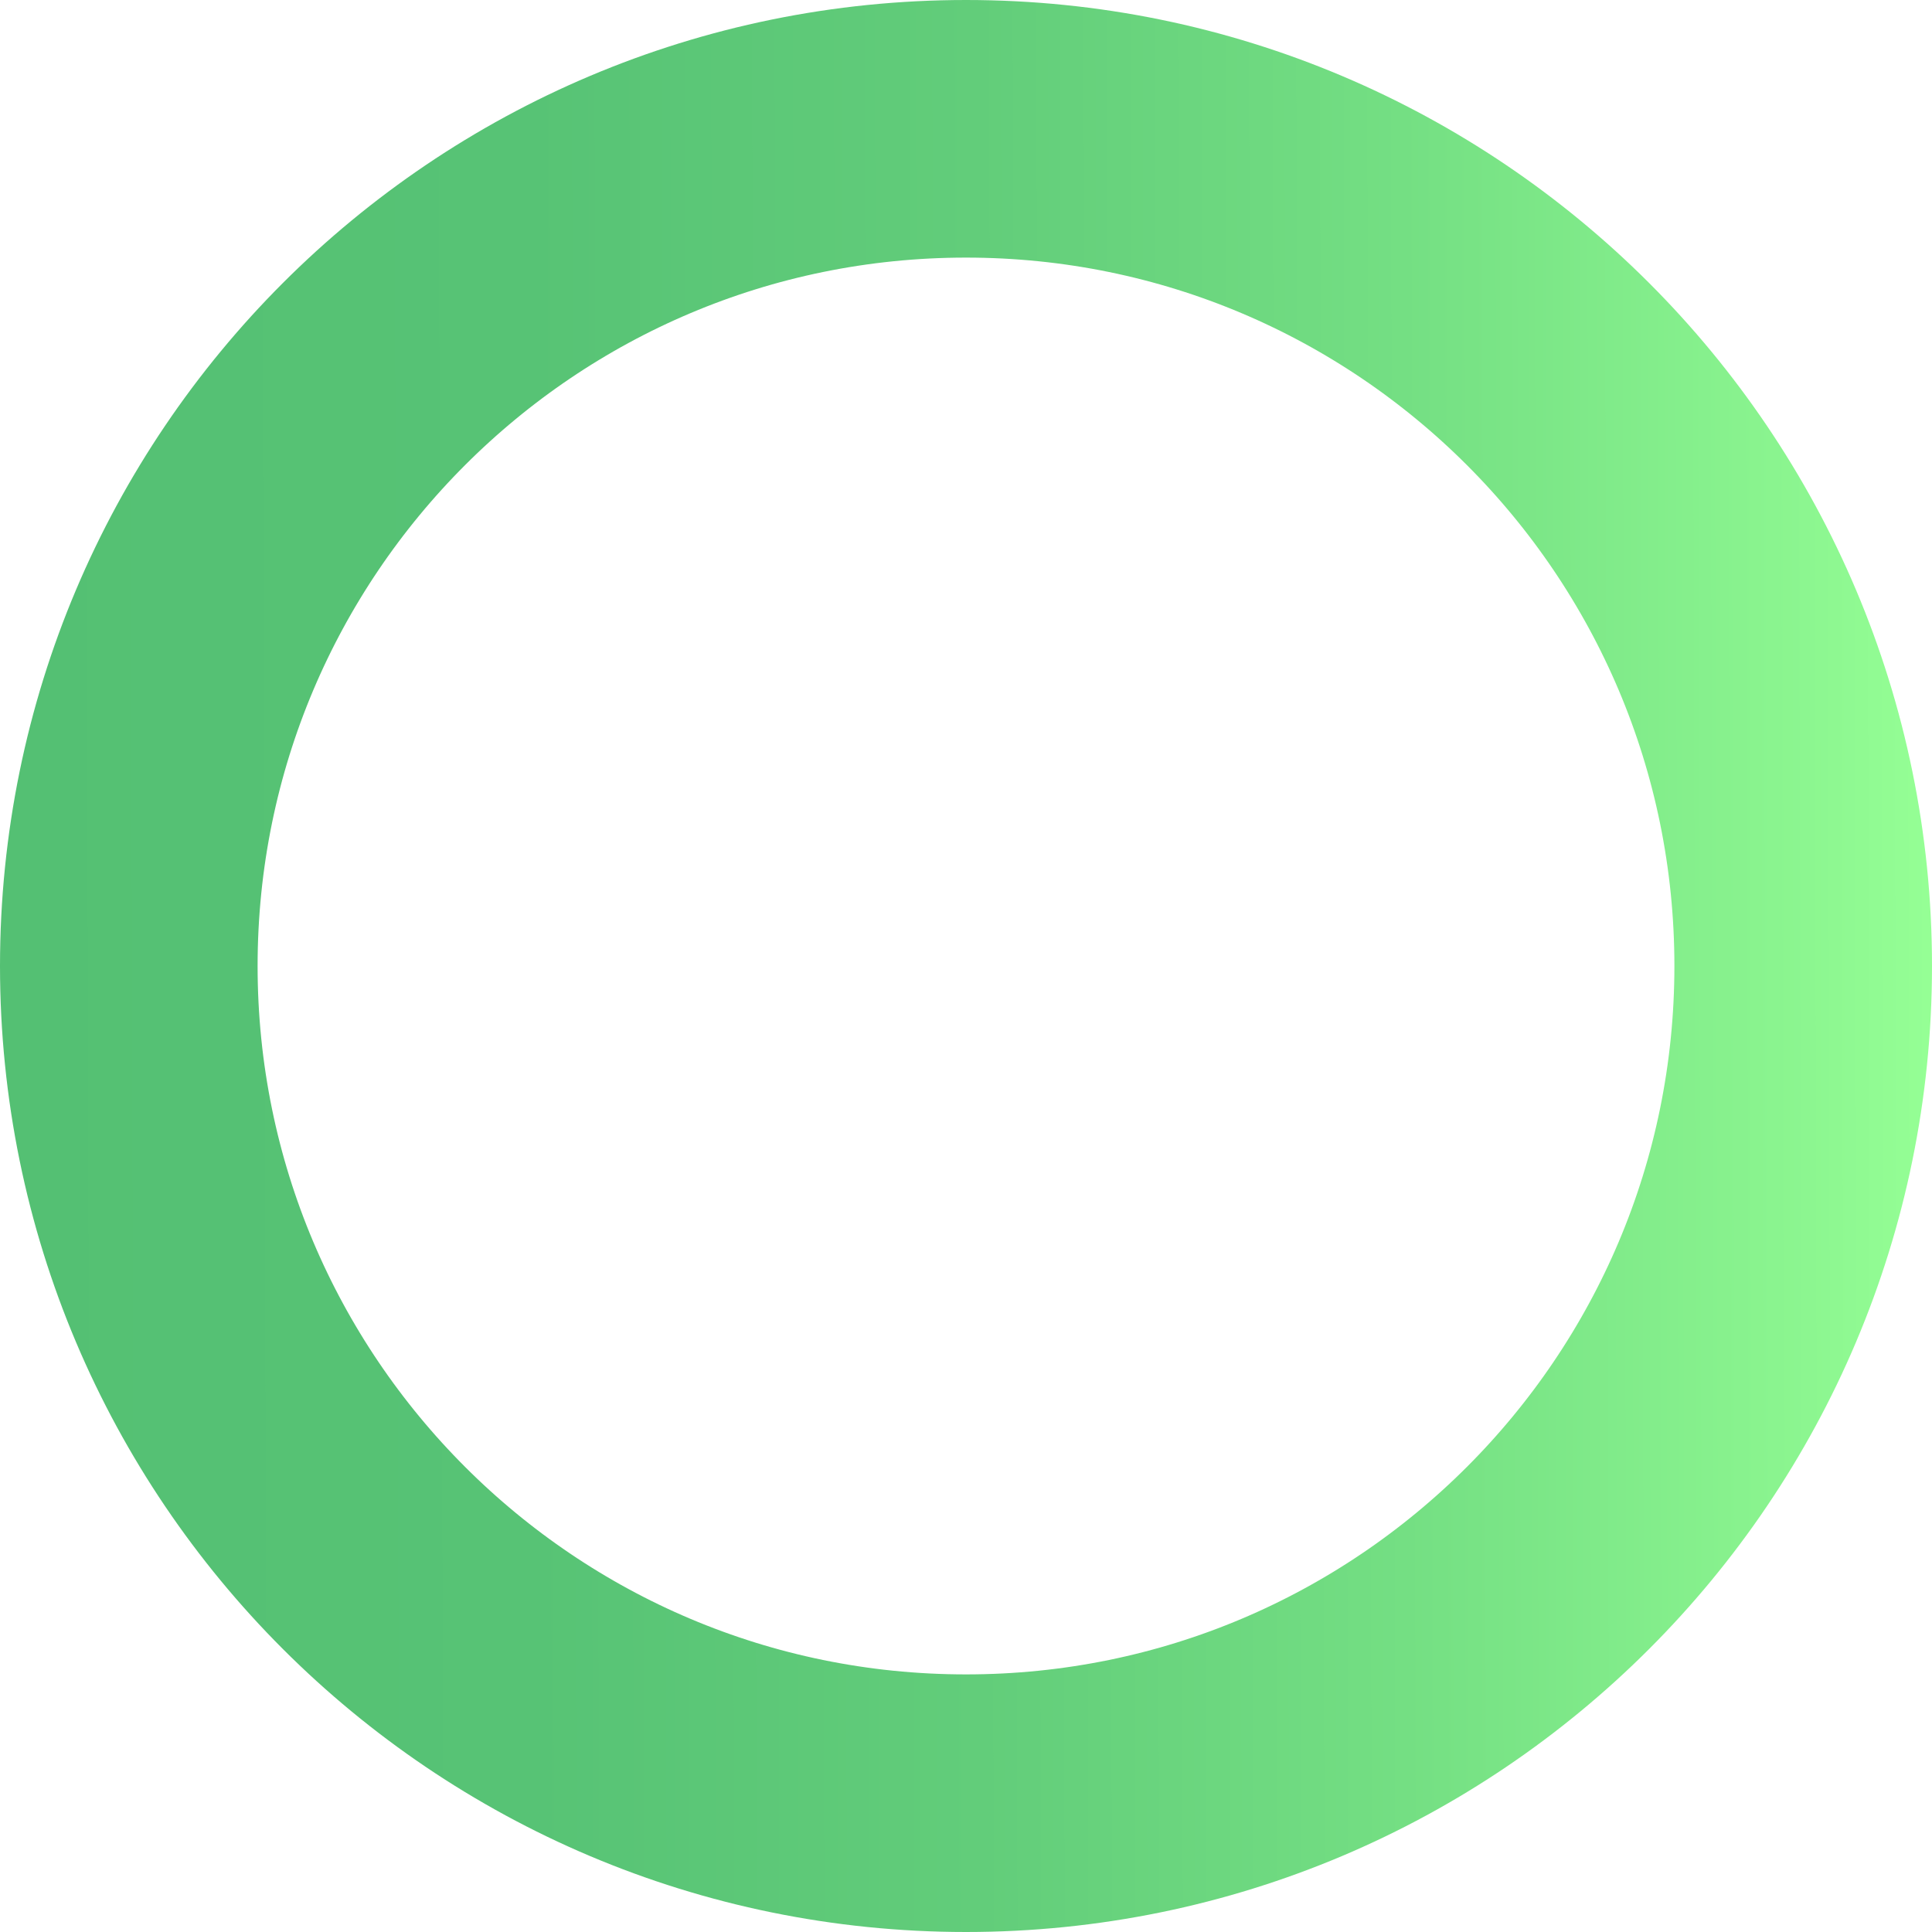
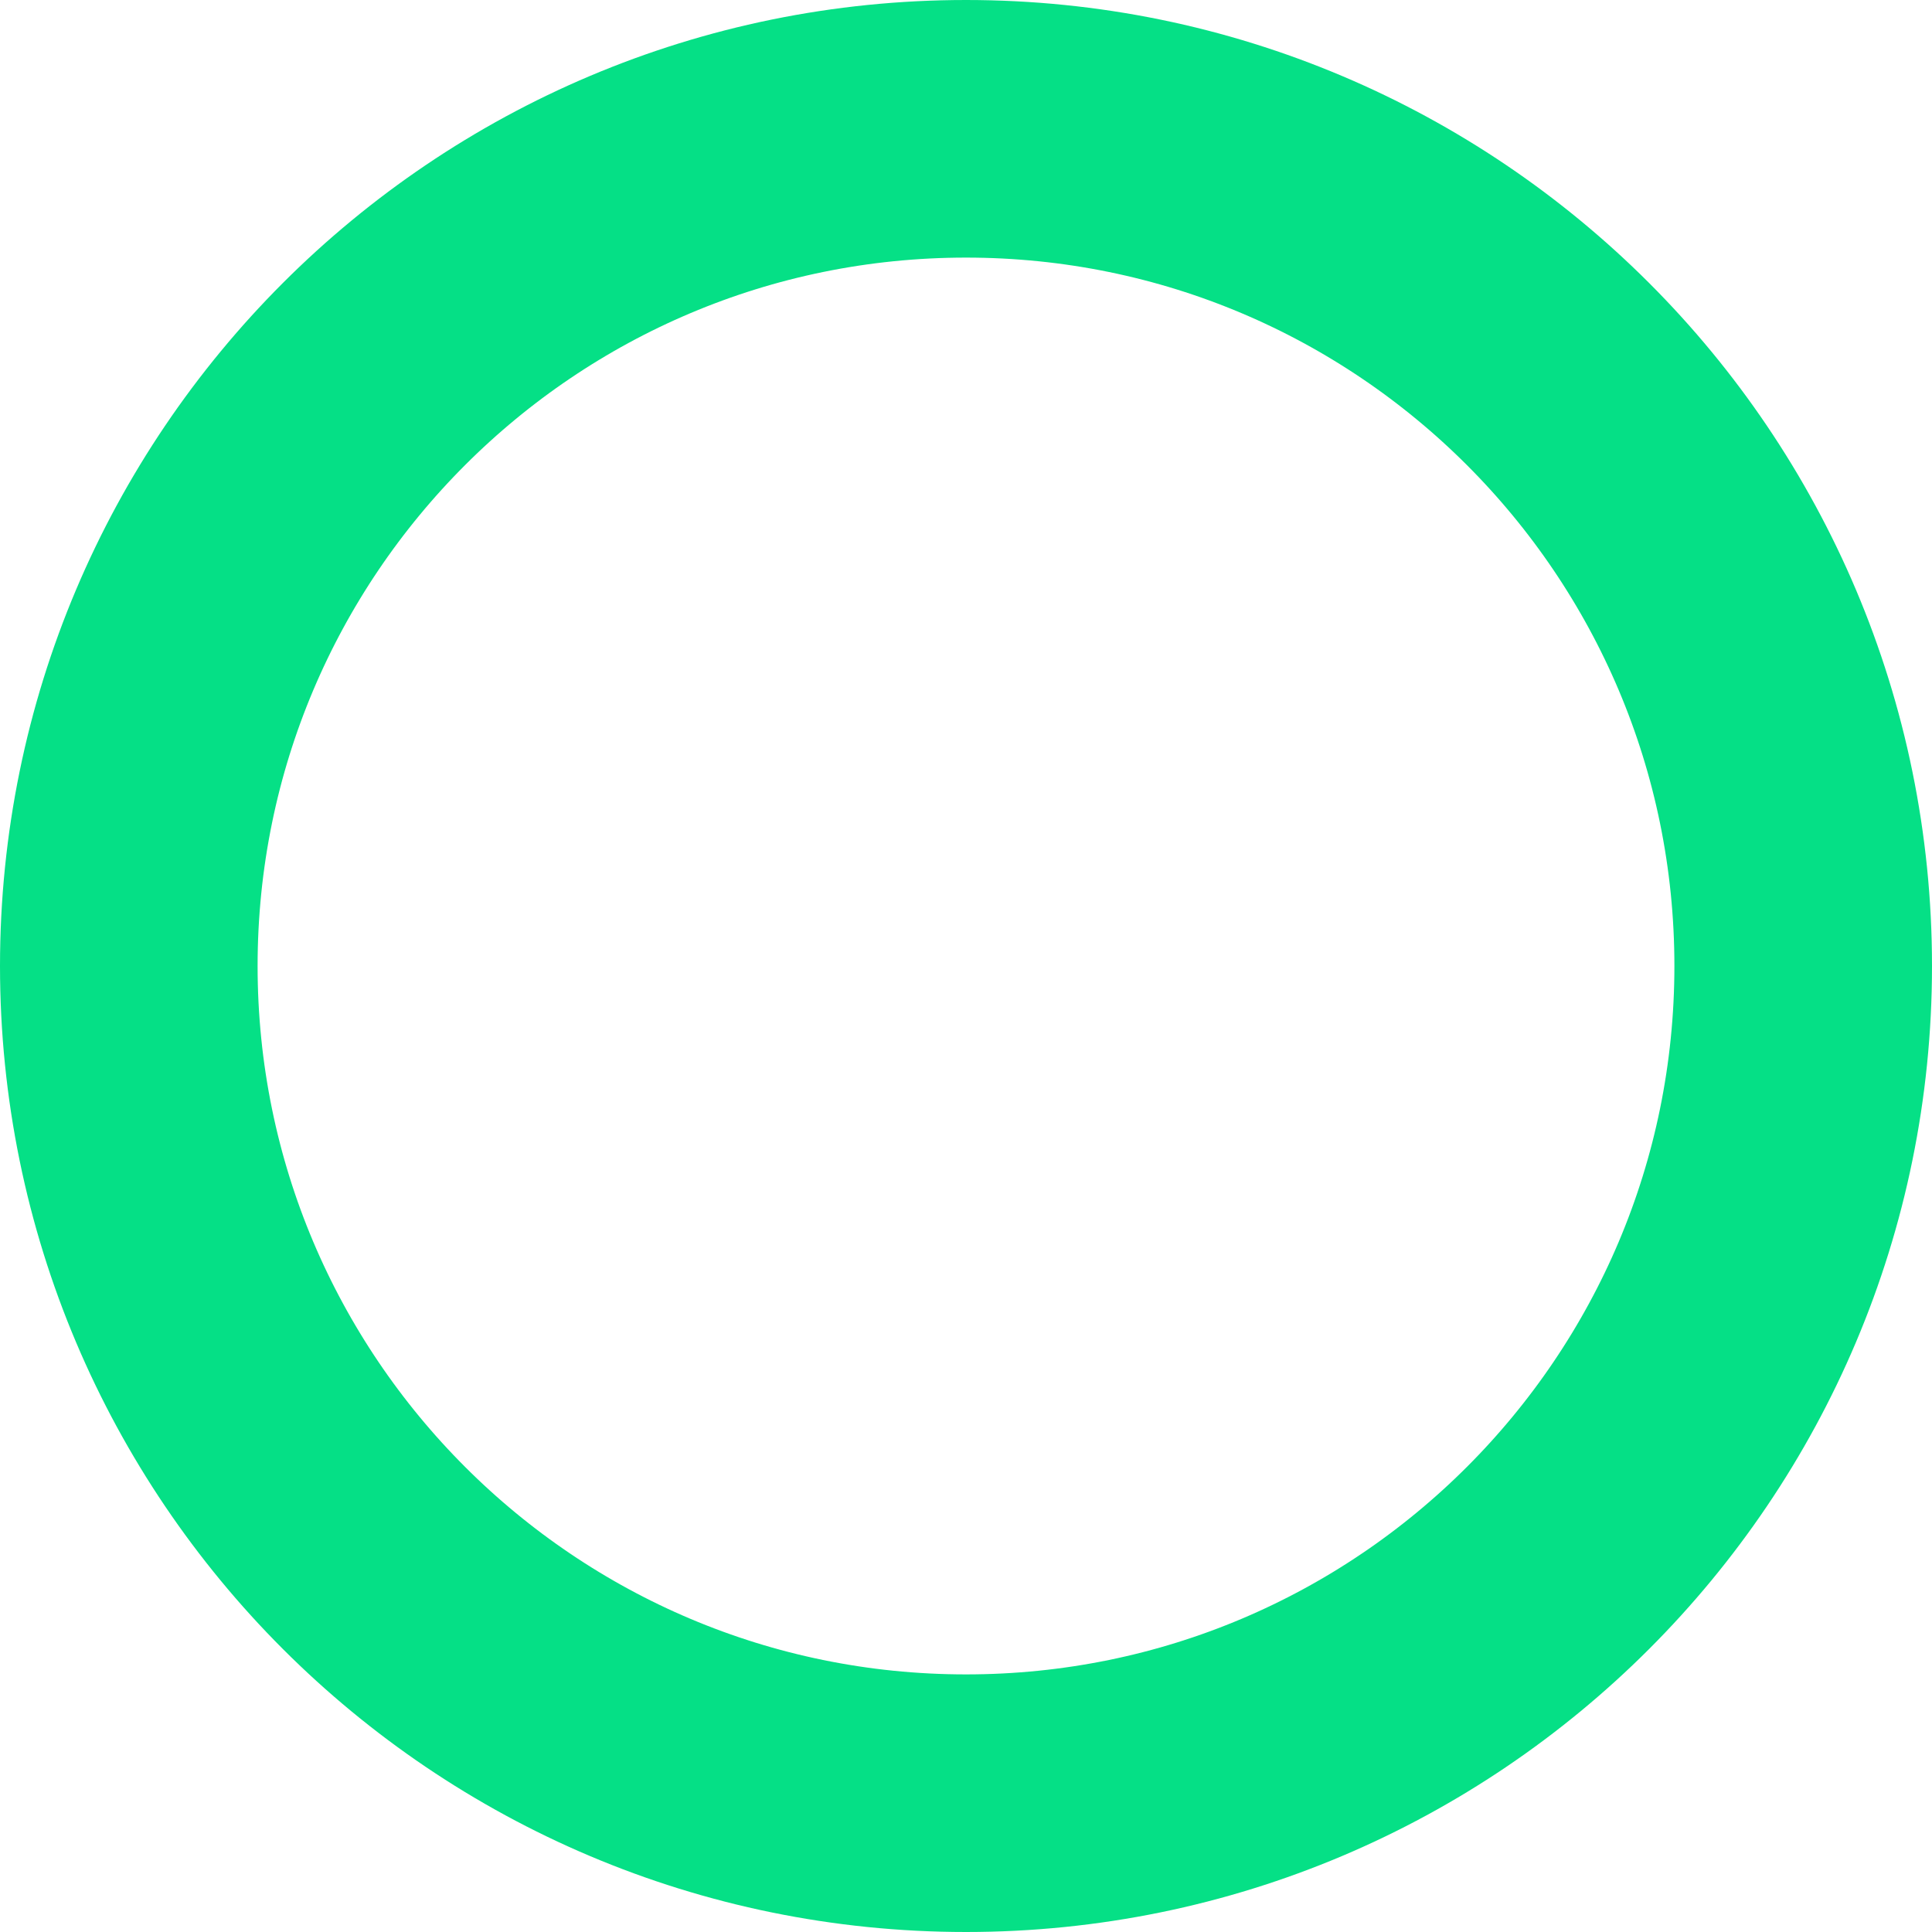
<svg xmlns="http://www.w3.org/2000/svg" version="1.1" id="Layer_1" x="0px" y="0px" viewBox="0 0 15 15" style="enable-background:new 0 0 15 15;" xml:space="preserve">
-   <style type="text/css">
- 	.st0{fill:none;stroke:url(#SVGID_1_);stroke-width:2;stroke-miterlimit:10;}
- </style>
-   <linearGradient id="SVGID_1_" gradientUnits="userSpaceOnUse" x1="0.404" y1="6.936" x2="15.404" y2="6.936" gradientTransform="matrix(1 -1.485428e-03 1.485428e-03 1 -0.4139 0.5763)">
-     <stop offset="0" style="stop-color:#54C073" />
-     <stop offset="0.274" style="stop-color:#57C375" />
-     <stop offset="0.507" style="stop-color:#62CD7A" />
-     <stop offset="0.727" style="stop-color:#74DF83" />
-     <stop offset="0.936" style="stop-color:#8CF690" />
-     <stop offset="0.998" style="stop-color:#95FF95" />
-   </linearGradient>
+   <style type="text/css">.st0{fill:none;}.st1{fill:none;stroke:#05e086;stroke-width:2;stroke-linecap:round;stroke-miterlimit:10;}</style>
  <circle class="st0" cx="7.5" cy="7.5" r="6.5" />
+   <circle class="st1" cx="7.5" cy="7.5" r="6.5" />
</svg>
